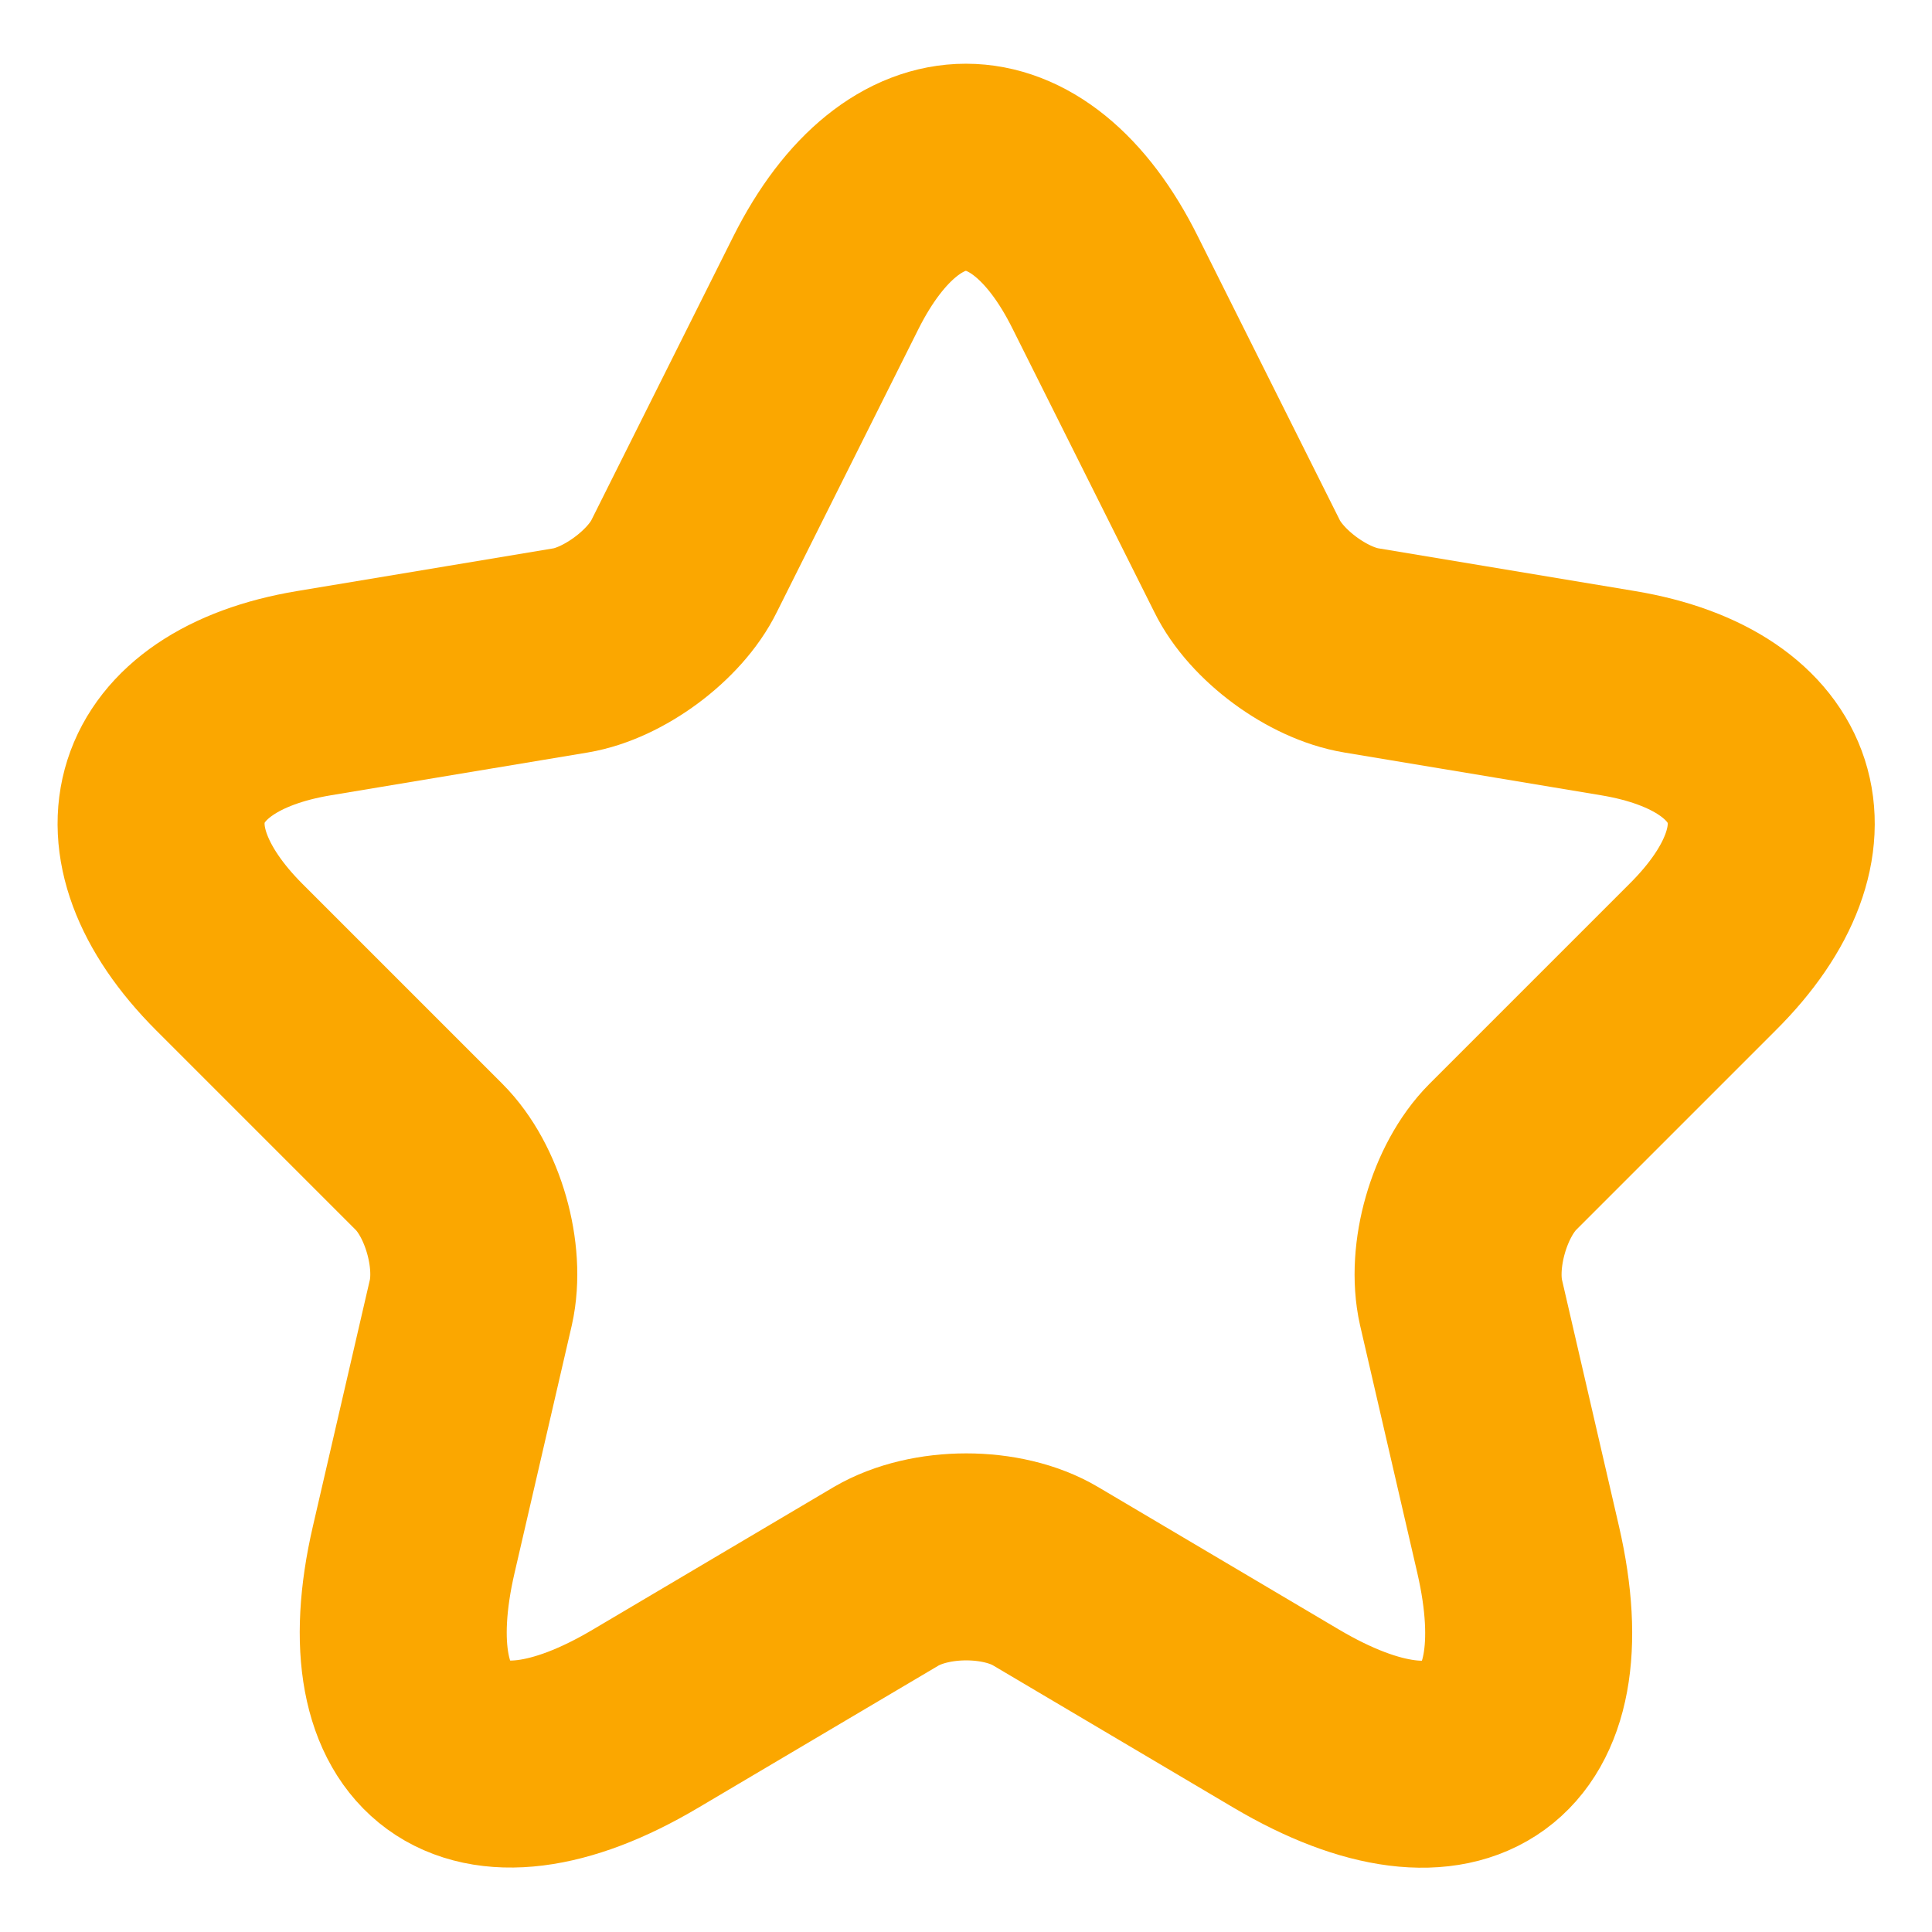
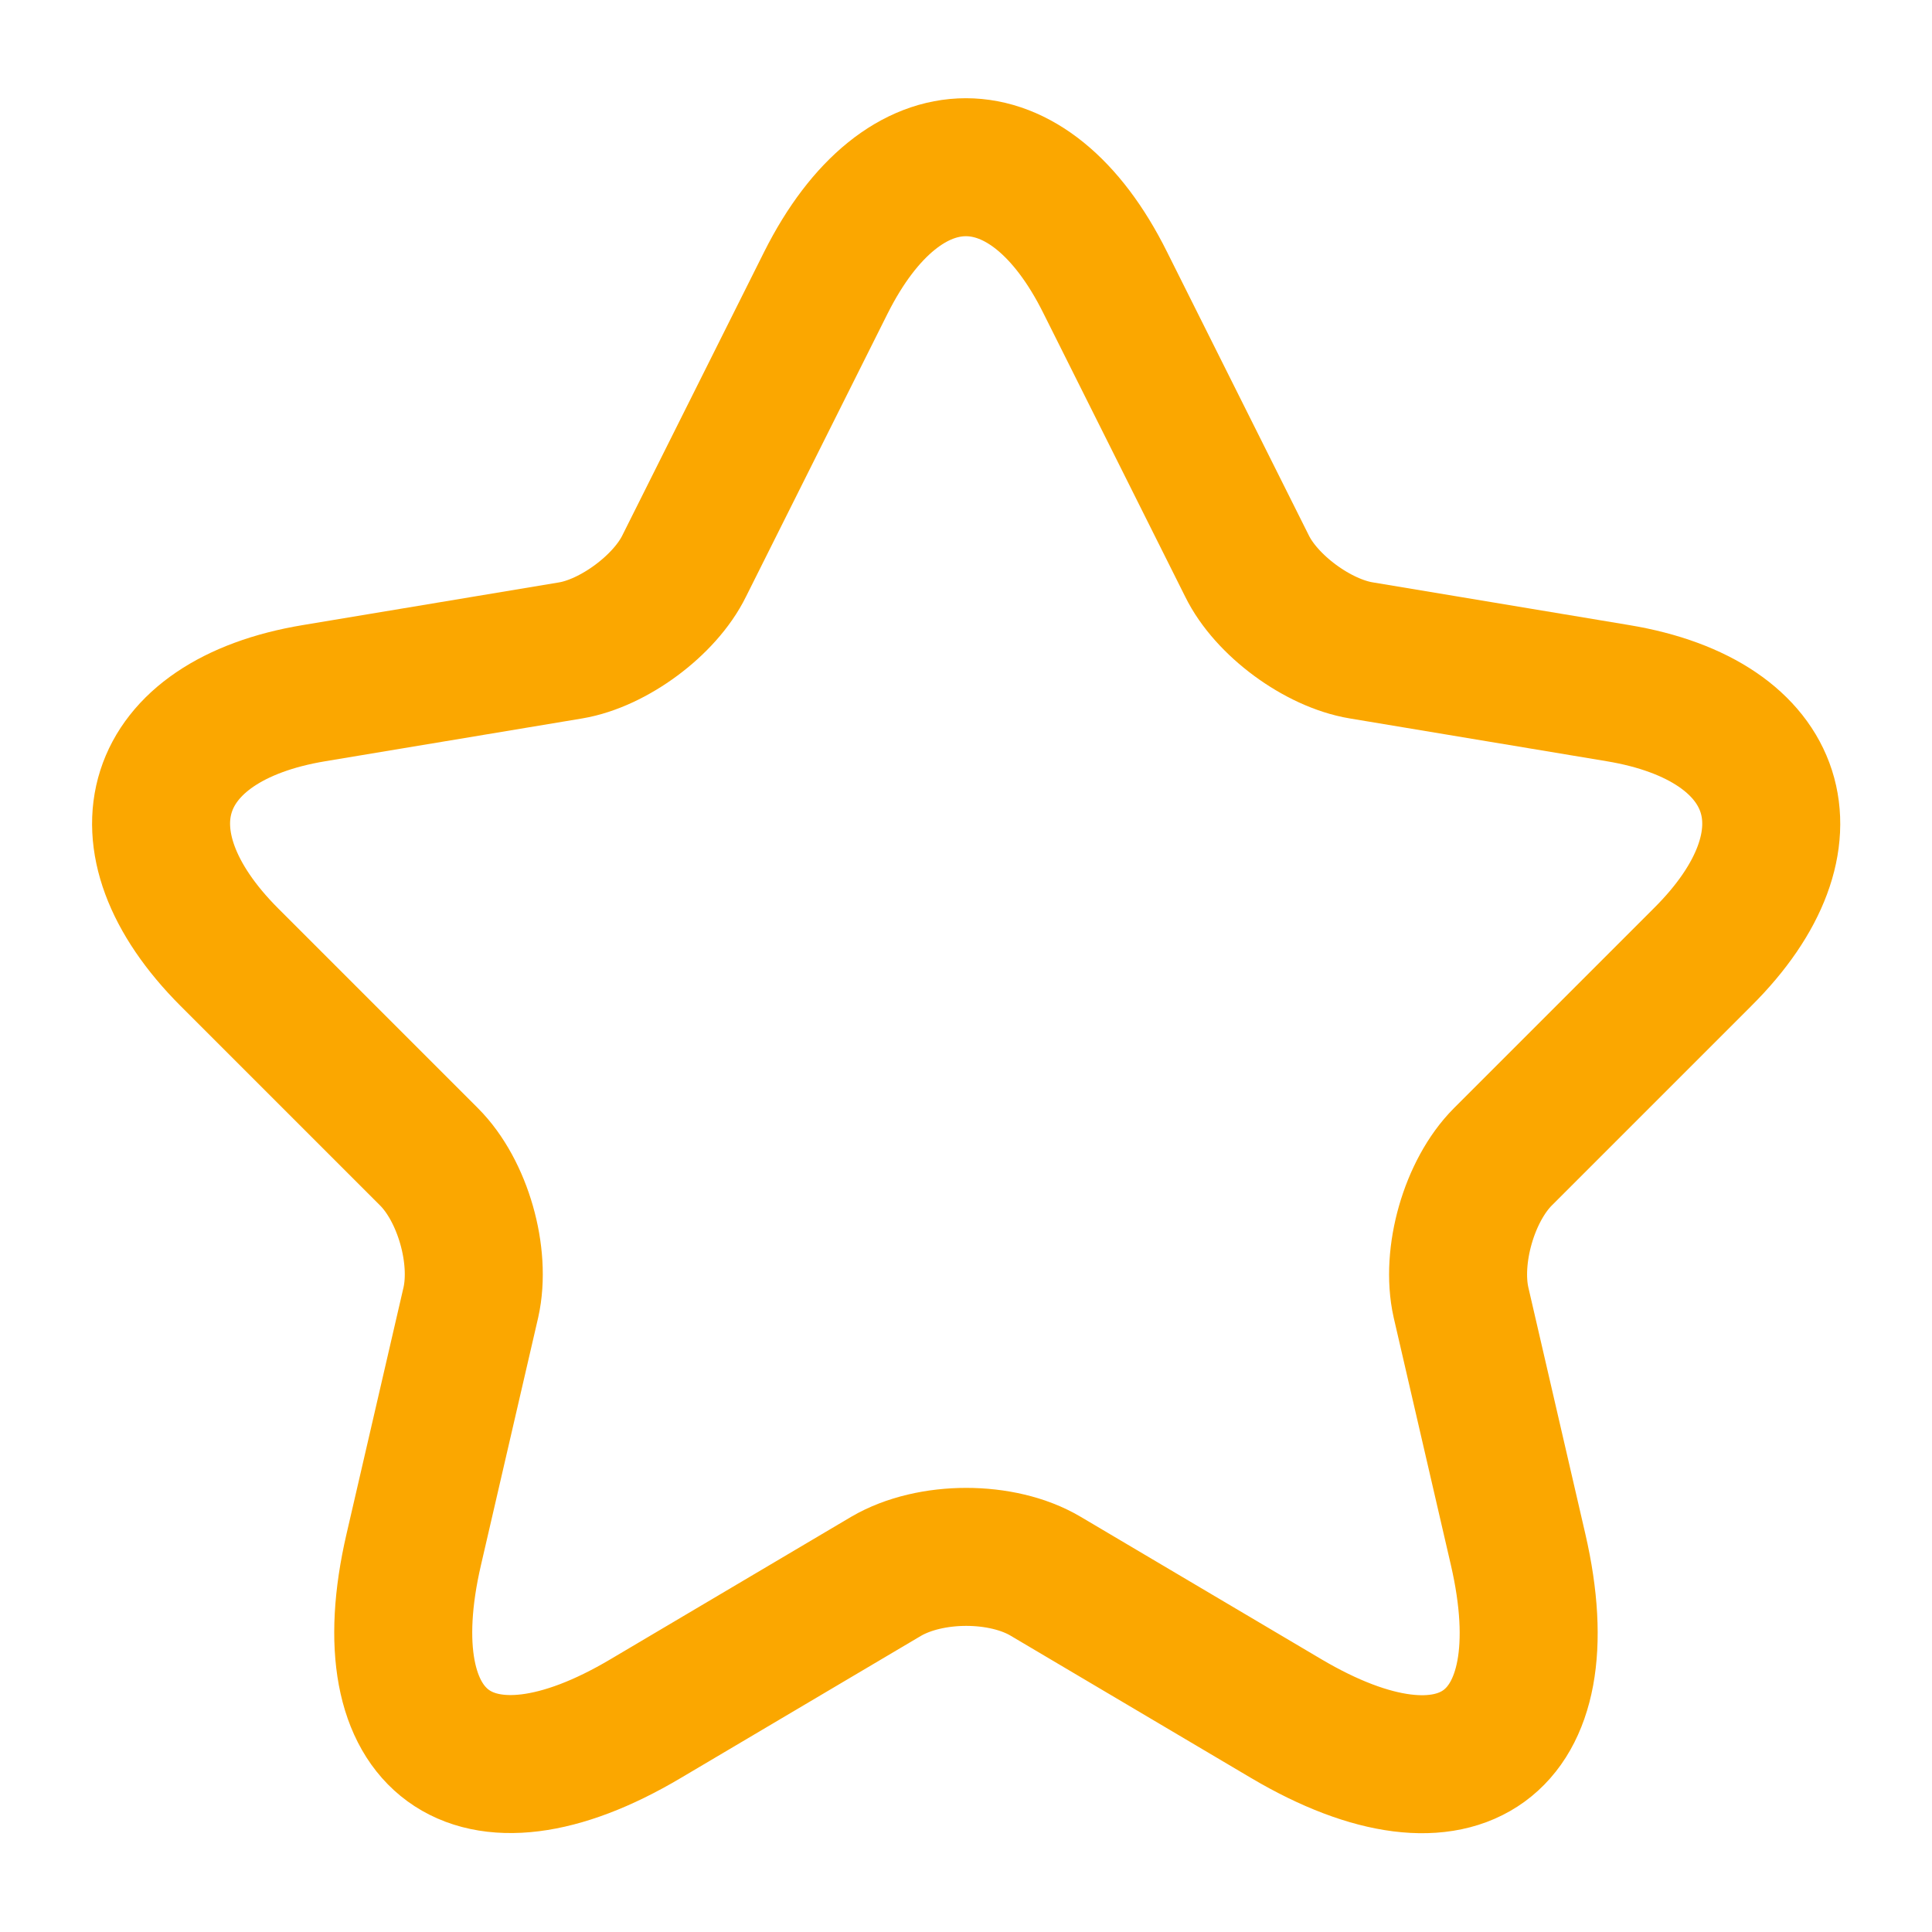
<svg xmlns="http://www.w3.org/2000/svg" width="14" height="14" viewBox="0 0 14 14" fill="none">
-   <path d="M8.009 2.048L9.036 4.101C9.176 4.387 9.549 4.661 9.864 4.713L11.725 5.023C12.915 5.221 13.195 6.084 12.337 6.936L10.89 8.383C10.646 8.628 10.511 9.1 10.587 9.438L11.001 11.229C11.328 12.647 10.575 13.195 9.321 12.454L7.577 11.422C7.262 11.235 6.743 11.235 6.422 11.422L4.678 12.454C3.43 13.195 2.671 12.641 2.998 11.229L3.412 9.438C3.488 9.1 3.354 8.628 3.109 8.383L1.662 6.936C0.811 6.084 1.085 5.221 2.275 5.023L4.136 4.713C4.445 4.661 4.818 4.387 4.958 4.101L5.985 2.048C6.545 0.933 7.455 0.933 8.009 2.048Z" stroke="#FBA700" stroke-width="1.5" stroke-linecap="round" stroke-linejoin="round" />
+   <path d="M8.009 2.048L9.036 4.101C9.176 4.387 9.549 4.661 9.864 4.713L11.725 5.023C12.915 5.221 13.195 6.084 12.337 6.936L10.89 8.383C10.646 8.628 10.511 9.1 10.587 9.438L11.001 11.229C11.328 12.647 10.575 13.195 9.321 12.454L7.577 11.422C7.262 11.235 6.743 11.235 6.422 11.422L4.678 12.454C3.43 13.195 2.671 12.641 2.998 11.229L3.412 9.438C3.488 9.1 3.354 8.628 3.109 8.383L1.662 6.936C0.811 6.084 1.085 5.221 2.275 5.023L4.136 4.713C4.445 4.661 4.818 4.387 4.958 4.101L5.985 2.048C6.545 0.933 7.455 0.933 8.009 2.048Z" stroke="#FBA700" strokeWidth="1.5" strokeLinecap="round" strokeLinejoin="round" />
</svg>
